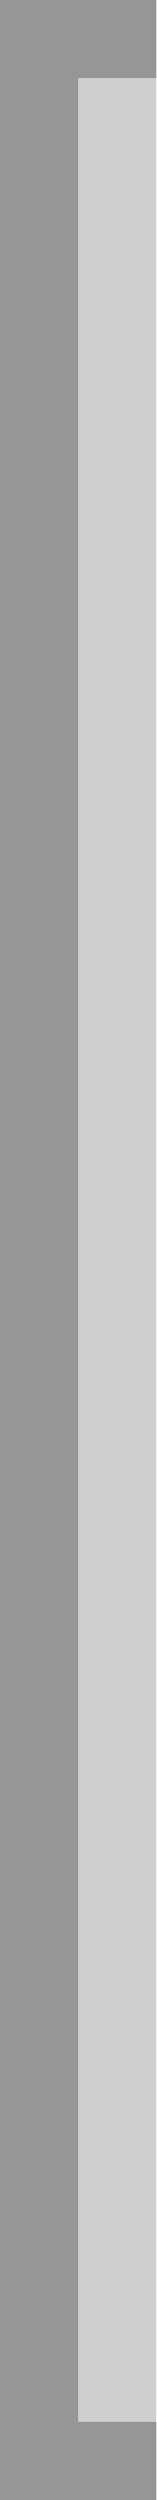
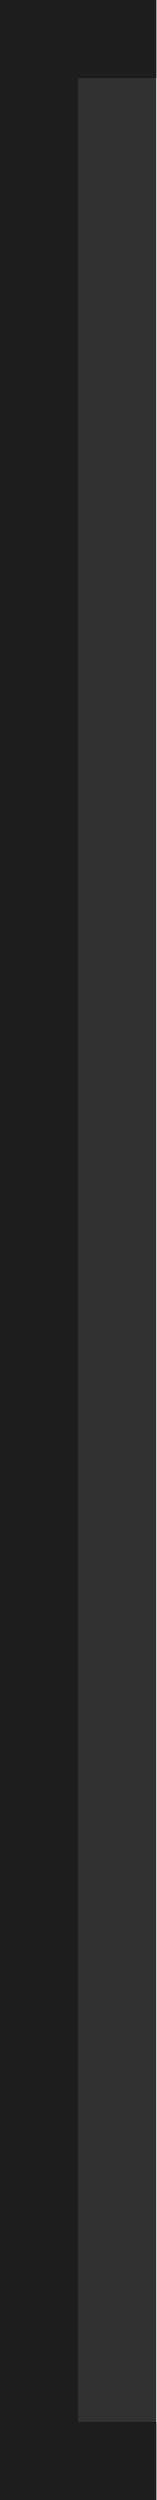
<svg xmlns="http://www.w3.org/2000/svg" width="2" height="32" viewBox="0 0 2 32" version="1.1" id="svg6">
  <defs id="defs10" />
-   <rect width="2" height="32" id="rect2" style="fill:#cfcfcf;fill-opacity:1" fill="#E0E0E0" />
-   <rect width="2" height="1" id="rect4" x="0" y="0" style="fill:#969696;fill-opacity:1;stroke-width:1" />
-   <rect width="1" height="32" id="rect4-8" x="0" y="0" style="fill:#969696;fill-opacity:1;stroke-width:4" />
-   <rect style="fill:#969696;fill-opacity:1;stroke-width:1" y="31" x="-1.1920929e-07" id="rect4-6" height="1" width="2" />
+   <rect width="2" height="32" id="rect2" style="fill:#313131;fill-opacity:1" fill="#E0E0E0" />
+   <rect width="2" height="1" id="rect4" x="0" y="0" style="fill:#1d1d1d;fill-opacity:1;stroke-width:1" />
+   <rect width="1" height="32" id="rect4-8" x="0" y="0" style="fill:#1d1d1d;fill-opacity:1;stroke-width:4" />
+   <rect style="fill:#1d1d1d;fill-opacity:1;stroke-width:1" y="31" x="0" id="rect4-3" height="1" width="2" />
</svg>
